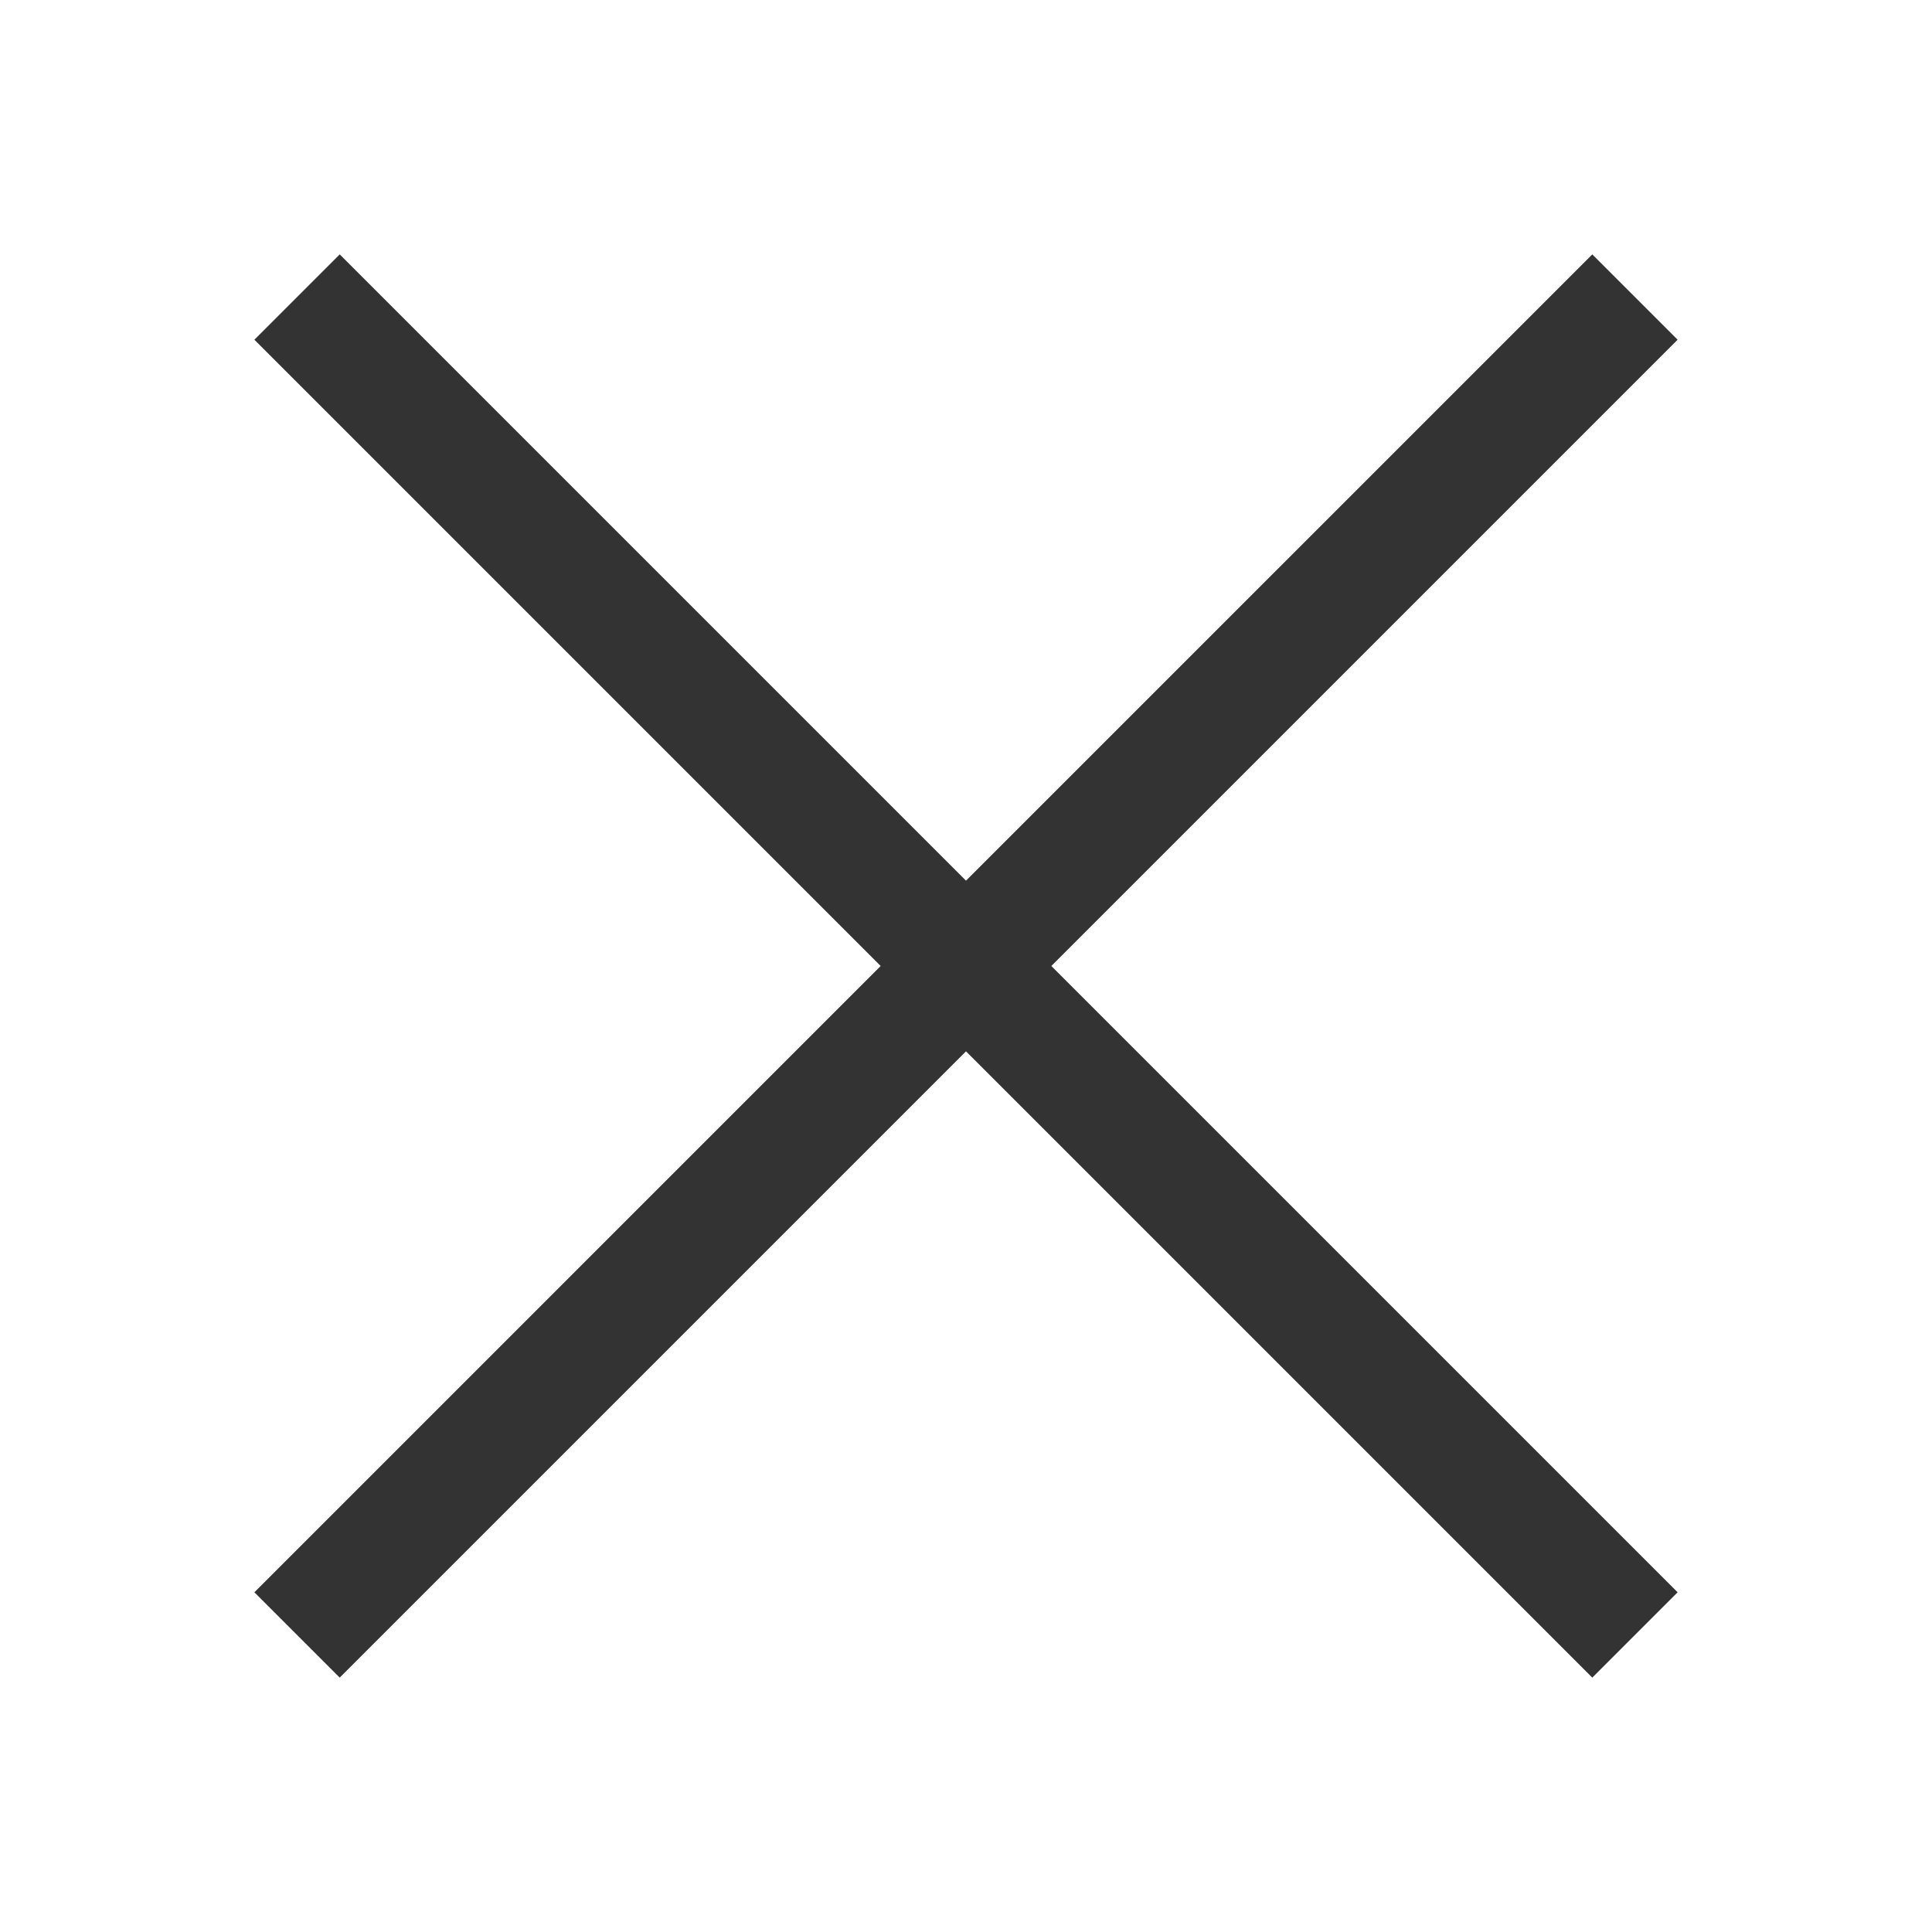
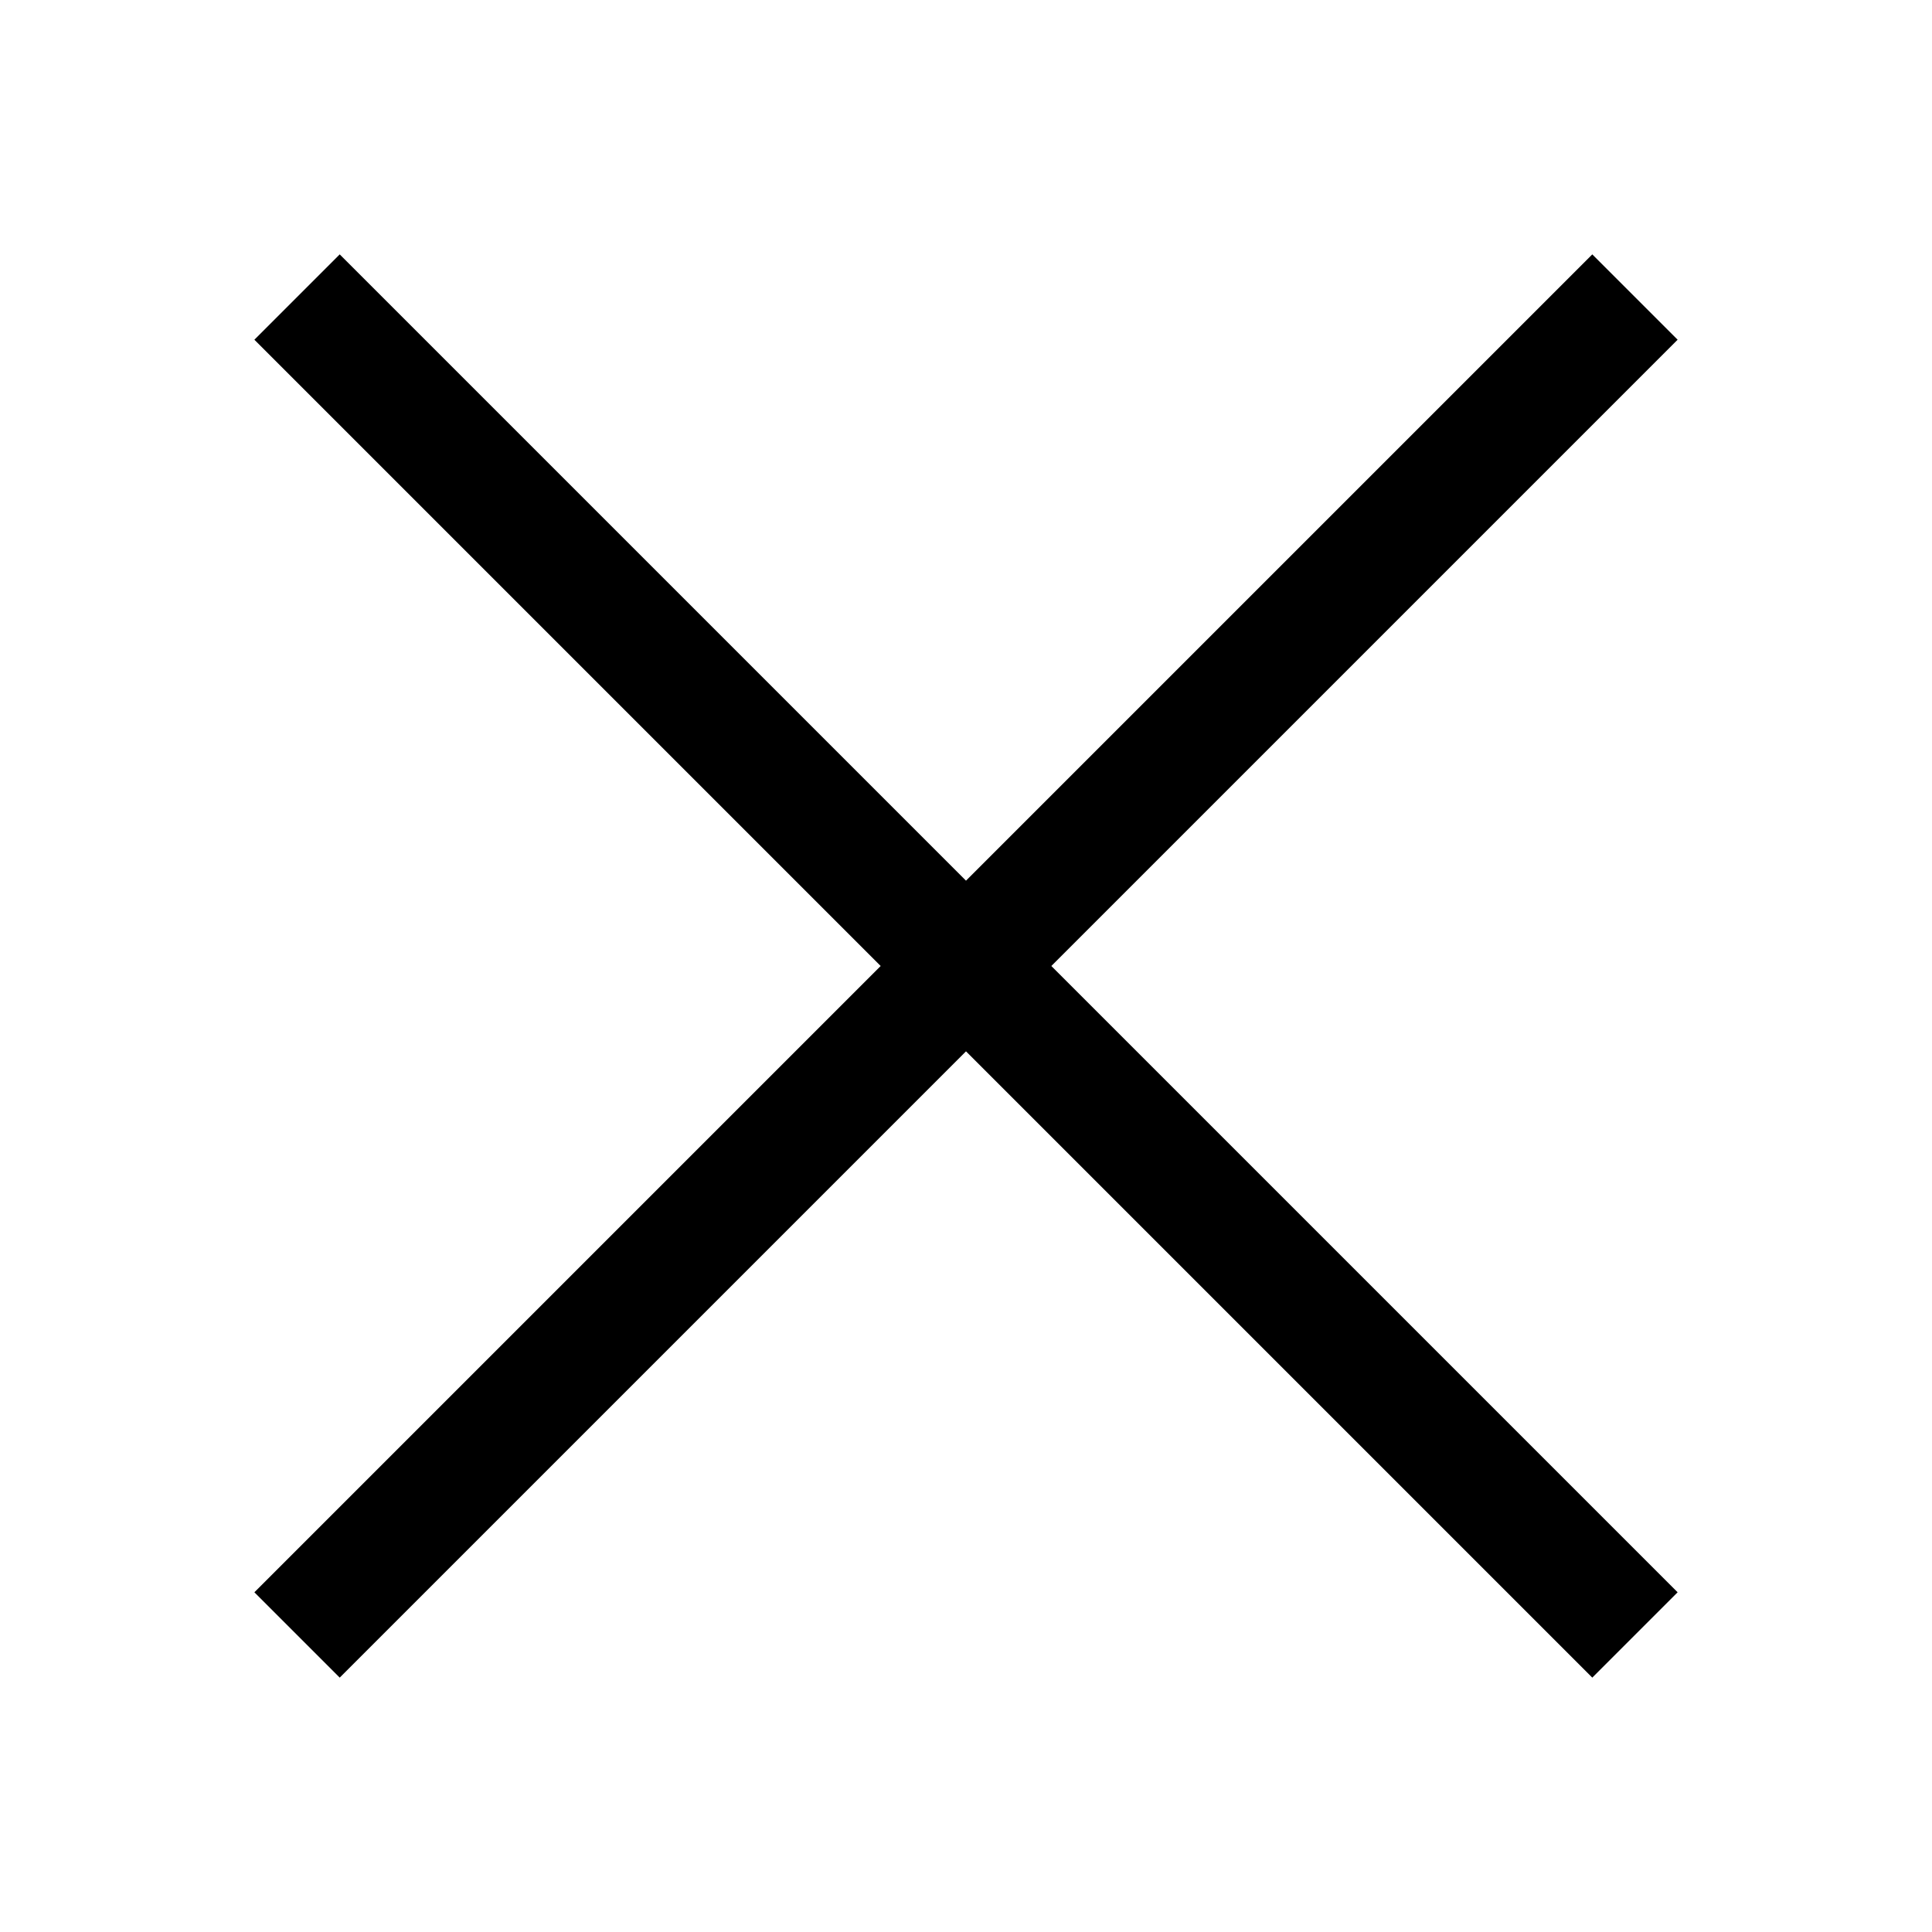
- <svg xmlns="http://www.w3.org/2000/svg" width="24" height="24" viewBox="0 0 24 24" fill="none">
-   <path d="M20.84 4.22L19.78 3.16L12 10.94L4.22 3.16L3.16 4.22L10.94 12L3.16 19.78L4.22 20.84L12 13.06L19.78 20.84L20.84 19.78L13.06 12L20.84 4.22Z" fill="#333333" />
+ <svg xmlns="http://www.w3.org/2000/svg" width="100%" height="100%" viewBox="0 0 24 24">
+   <path d="M20.84 4.22L19.78 3.16L12 10.94L4.22 3.16L3.16 4.22L10.94 12L3.16 19.78L4.22 20.84L12 13.06L19.78 20.84L20.84 19.78L13.06 12L20.84 4.22Z" />
</svg>
